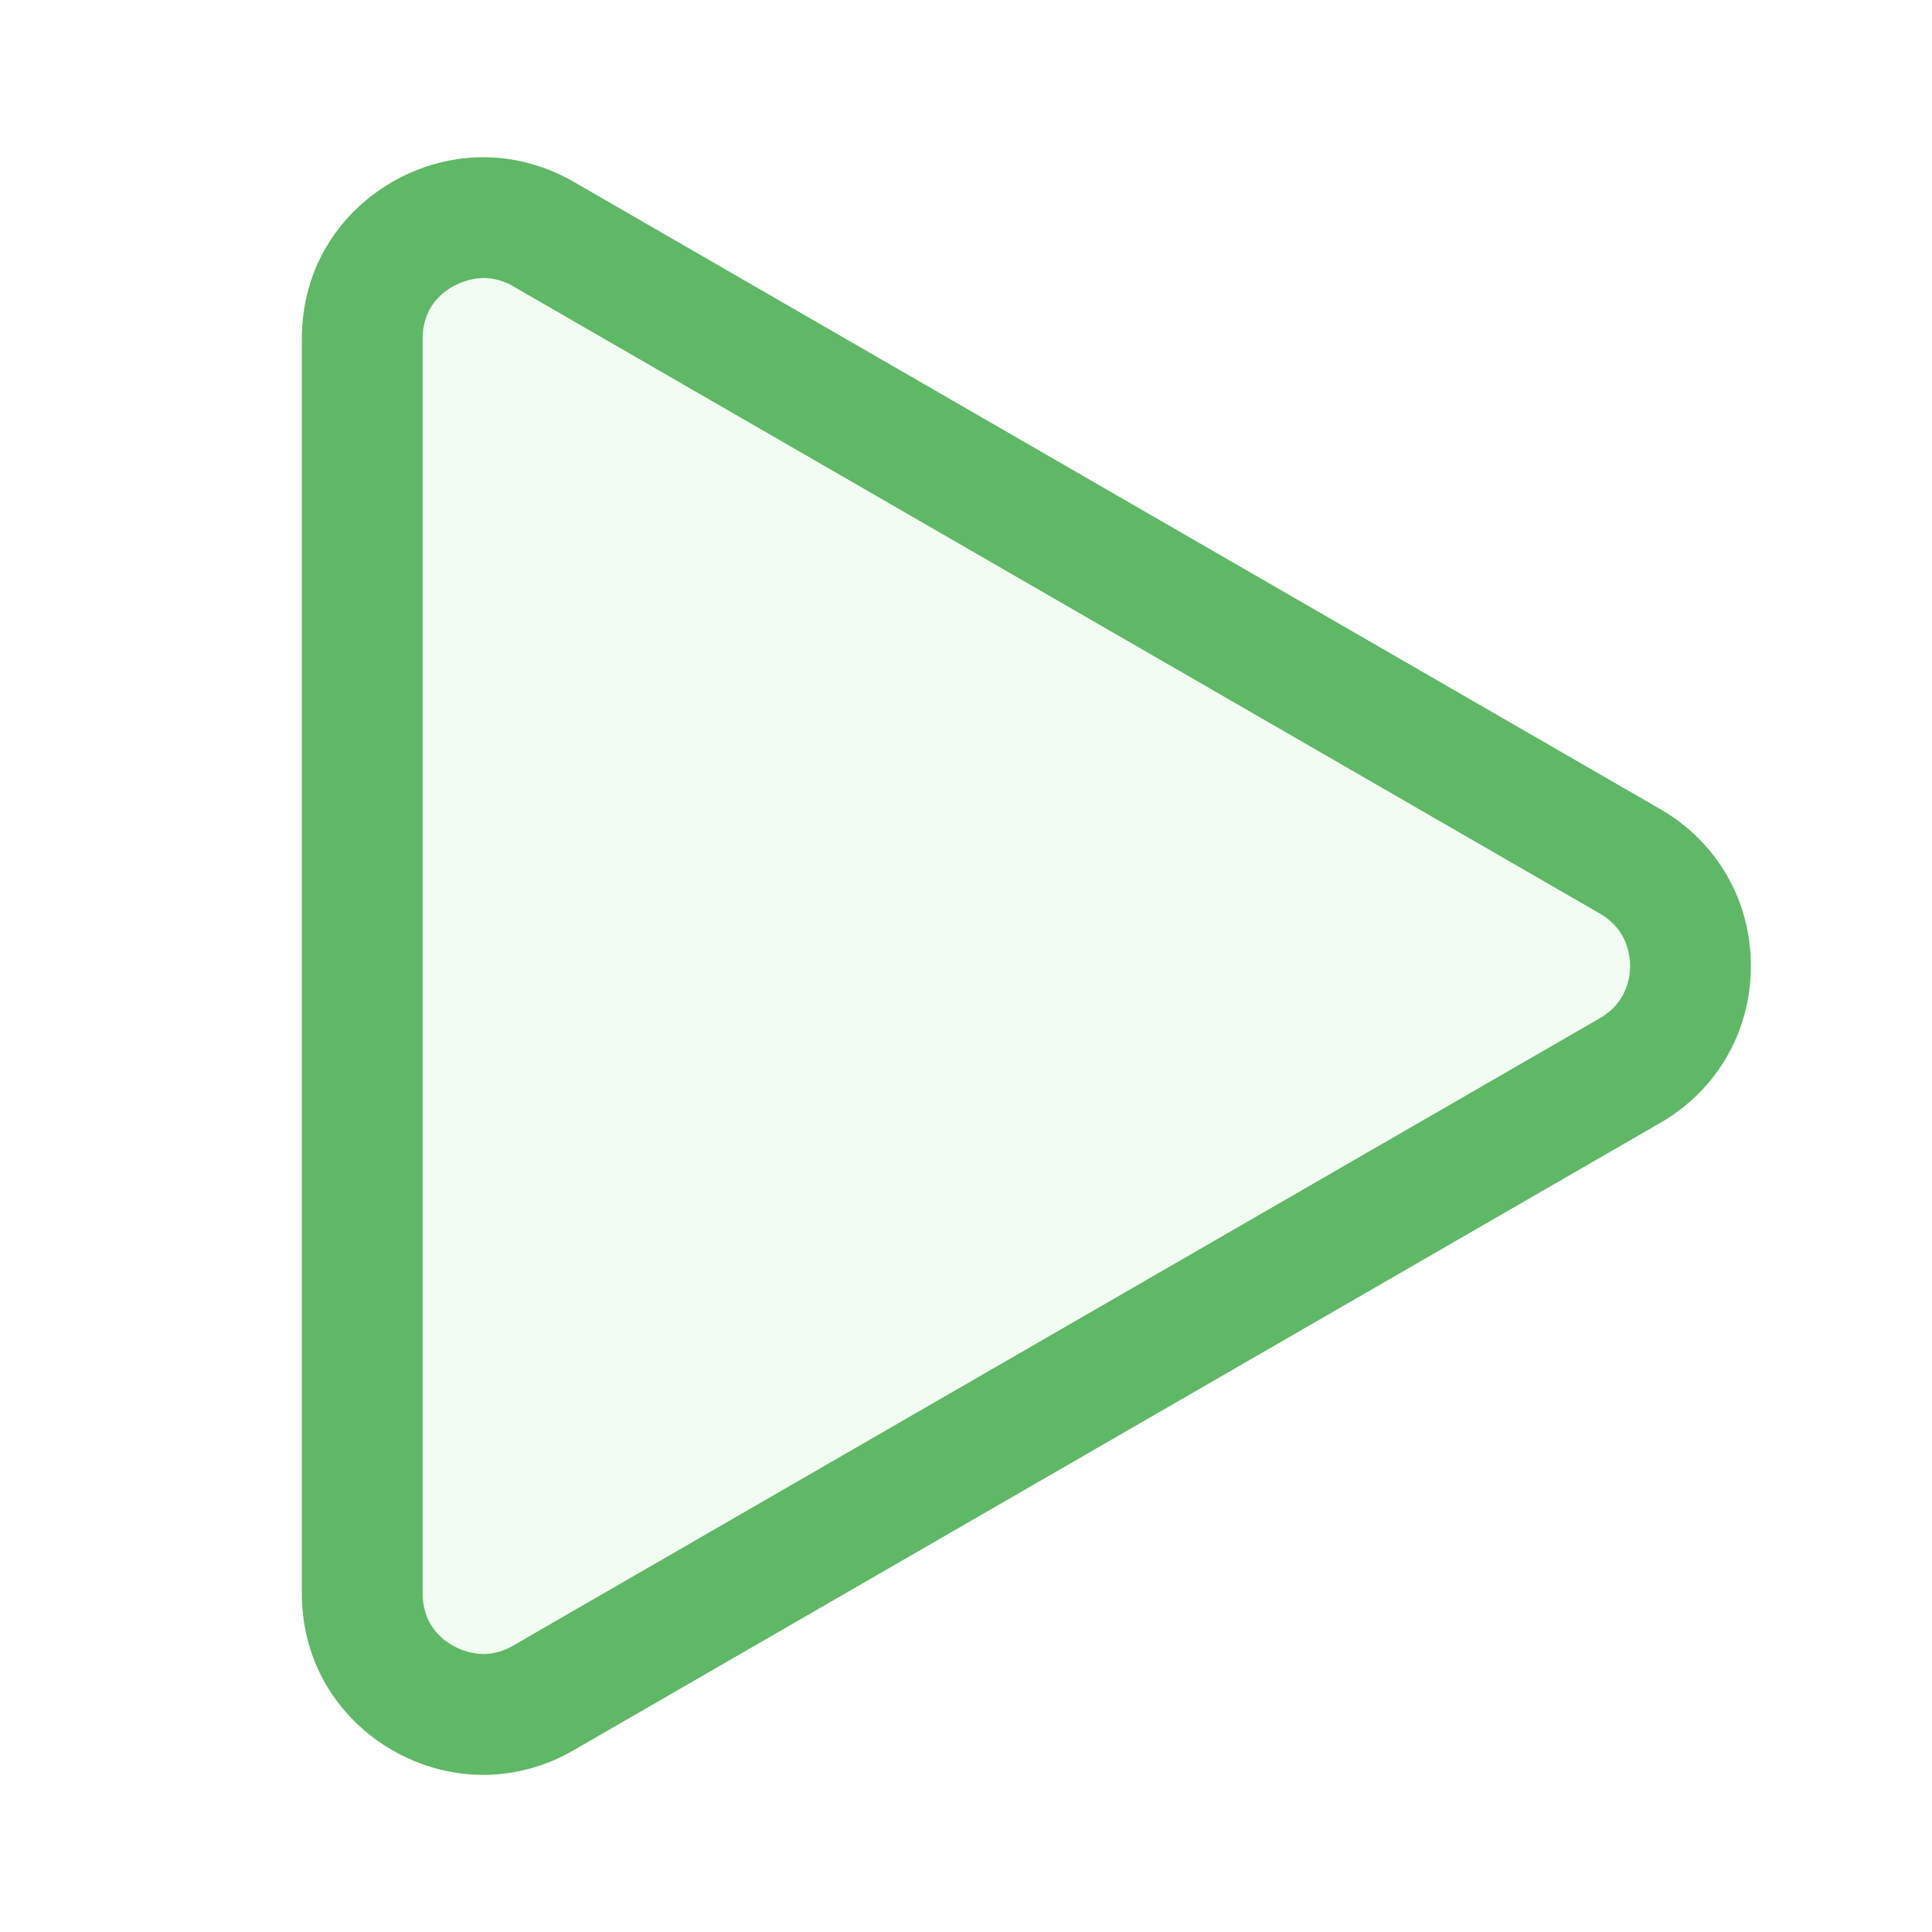
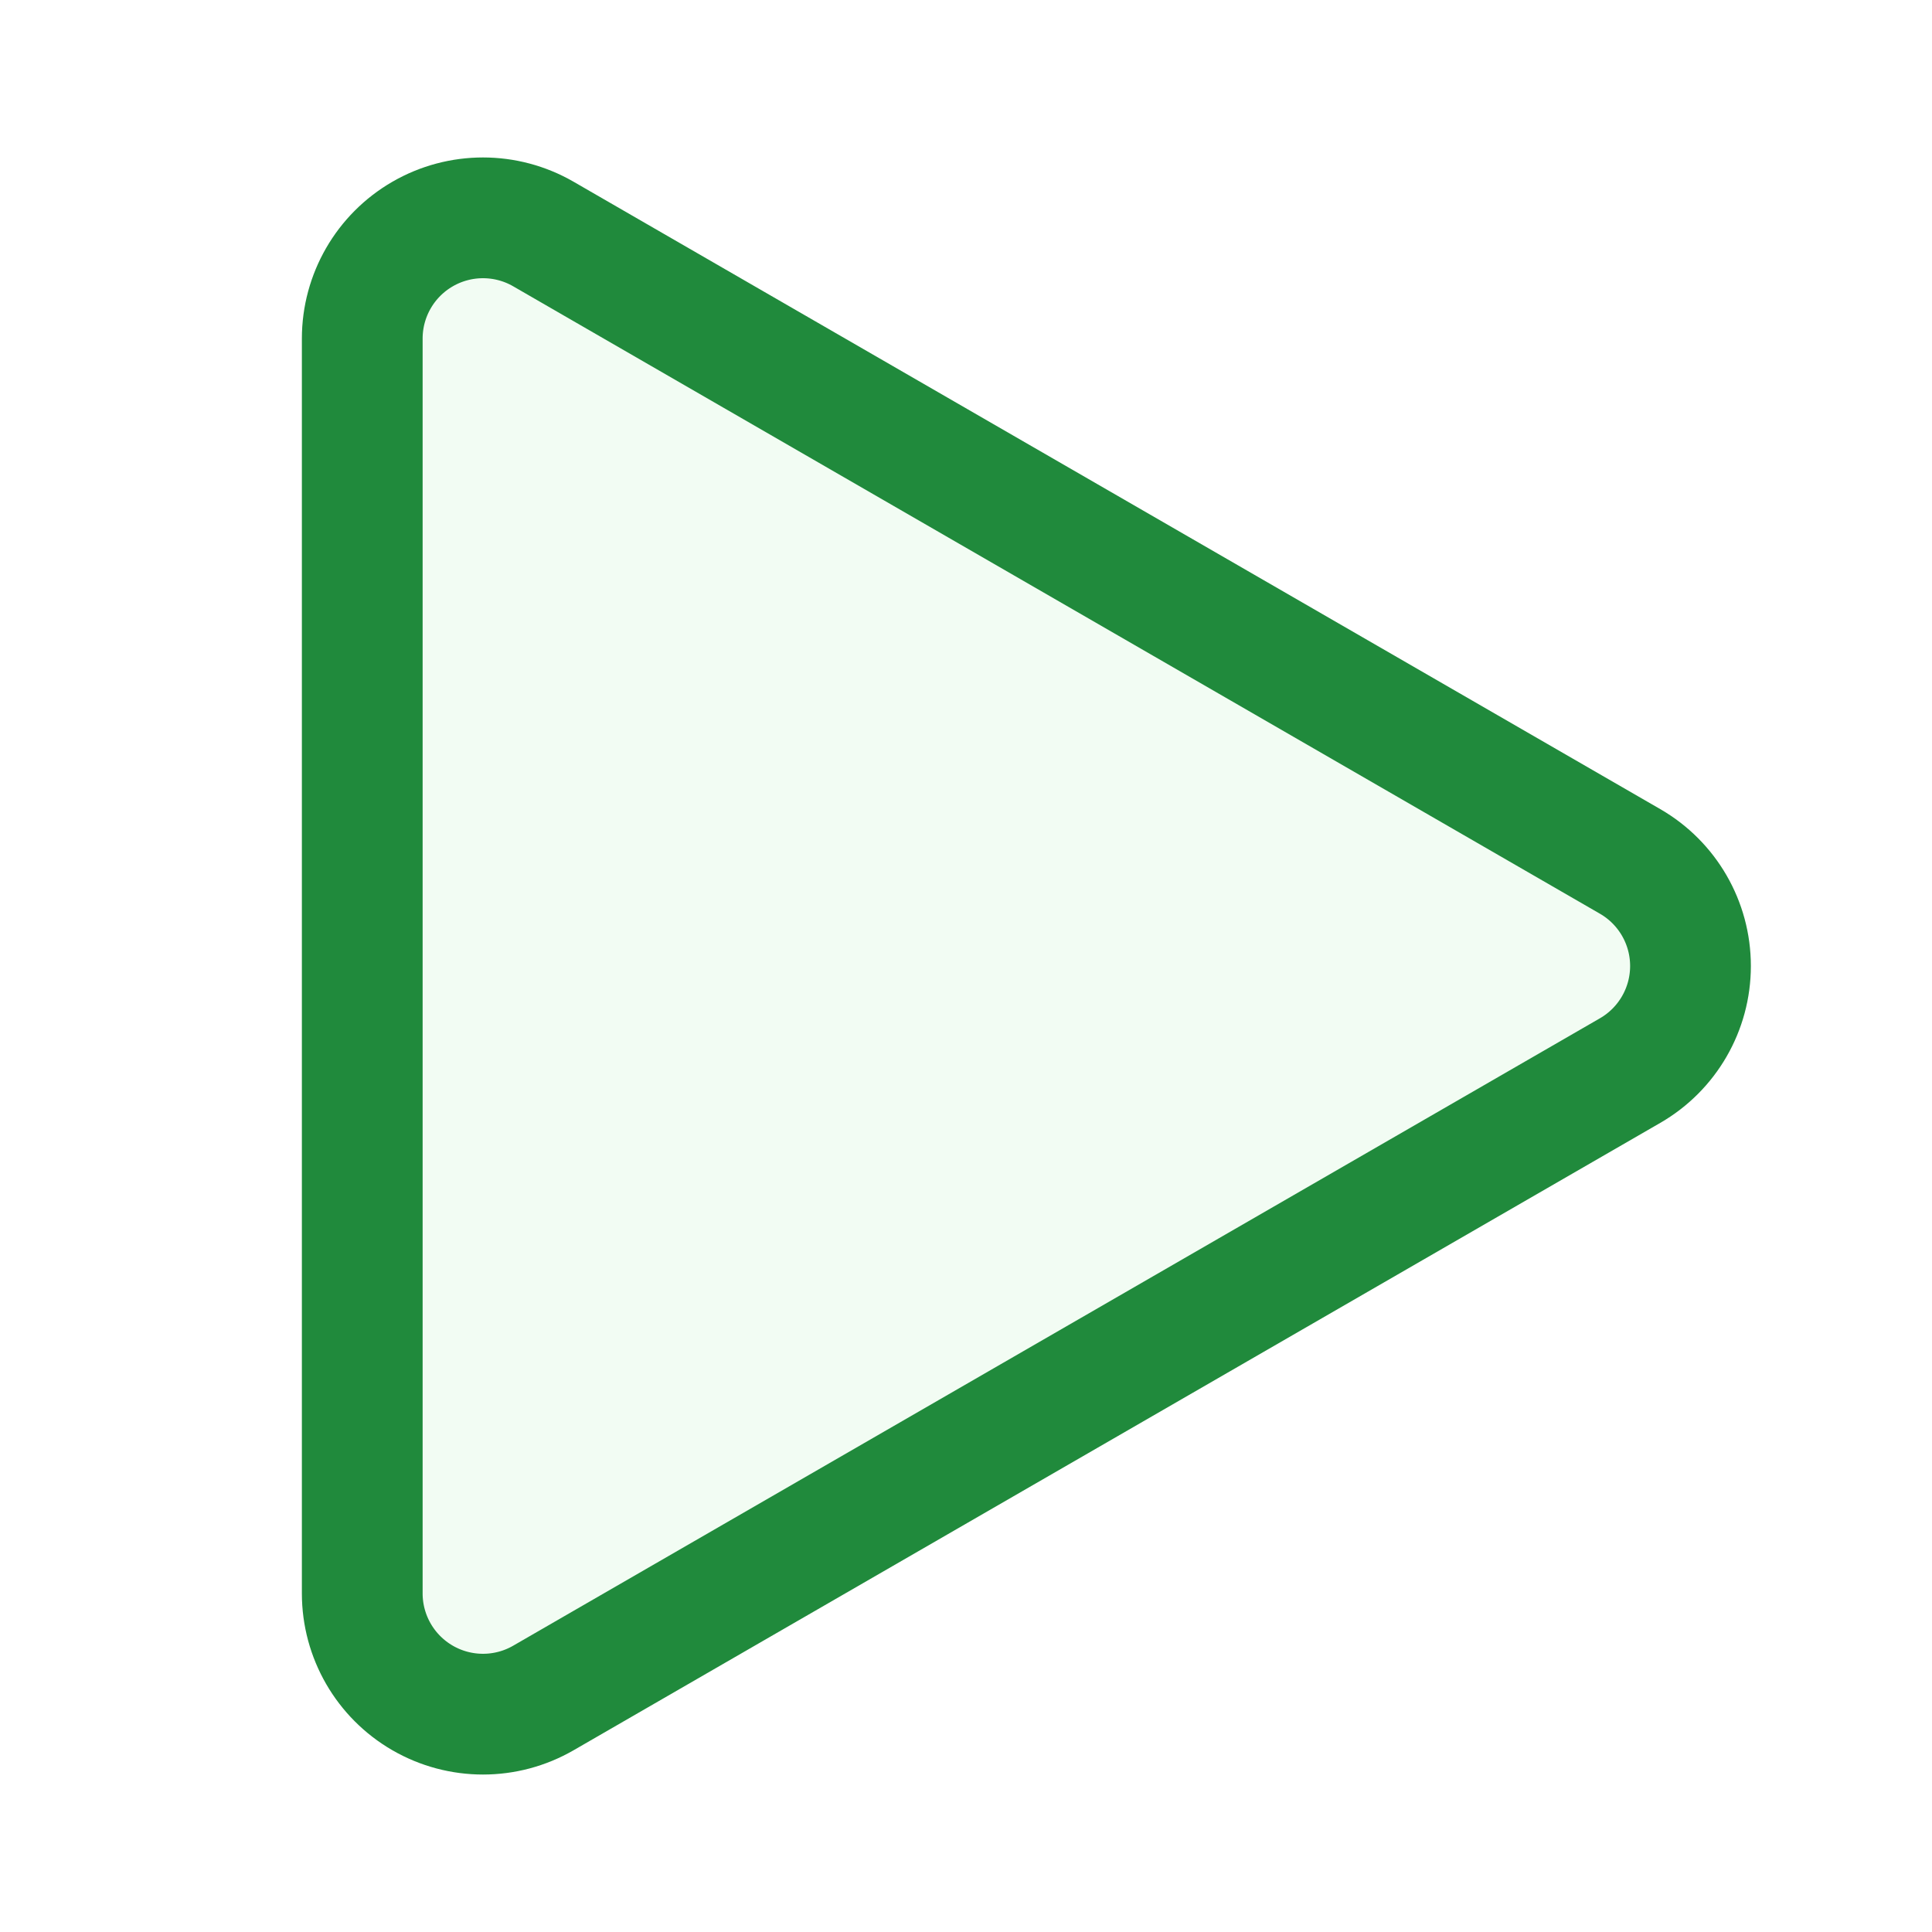
- <svg xmlns="http://www.w3.org/2000/svg" width="16" height="16" data-name="icons fills">
-   <path fill="#f2fcf3" d="M13.5 7.134c.333.192.5.529.5.866s-.167.674-.5.866l-9 5.196a1.002 1.002 0 0 1-1.5-.866V2.804a1 1 0 0 1 1.5-.866l9 5.196Z" />
-   <path fill="#5fb865" d="M4 14.699c-.755 0-1.5-.602-1.5-1.502V2.804c0-.907.751-1.502 1.5-1.502.258 0 .515.068.75.203l9 5.196c.47.271.75.757.75 1.299s-.28 1.028-.75 1.299l-9 5.196a1.492 1.492 0 0 1-.75.204Zm.002-12.396c-.191 0-.502.145-.502.501v10.392c0 .354.308.502.502.502a.484.484 0 0 0 .248-.07l9-5.196c.226-.13.25-.346.25-.433s-.024-.303-.25-.433l-9-5.195a.49.49 0 0 0-.248-.069Z" />
+ <svg xmlns="http://www.w3.org/2000/svg" width="16" height="16" viewBox="0 0 16 16">
+   <path fill="#F2FCF3" stroke="#208A3C" d="M13.5 7.134a1 1 0 0 1 0 1.732l-9 5.196a1 1 0 0 1-1.5-.866V2.804a1 1 0 0 1 1.5-.866z" />
</svg>
